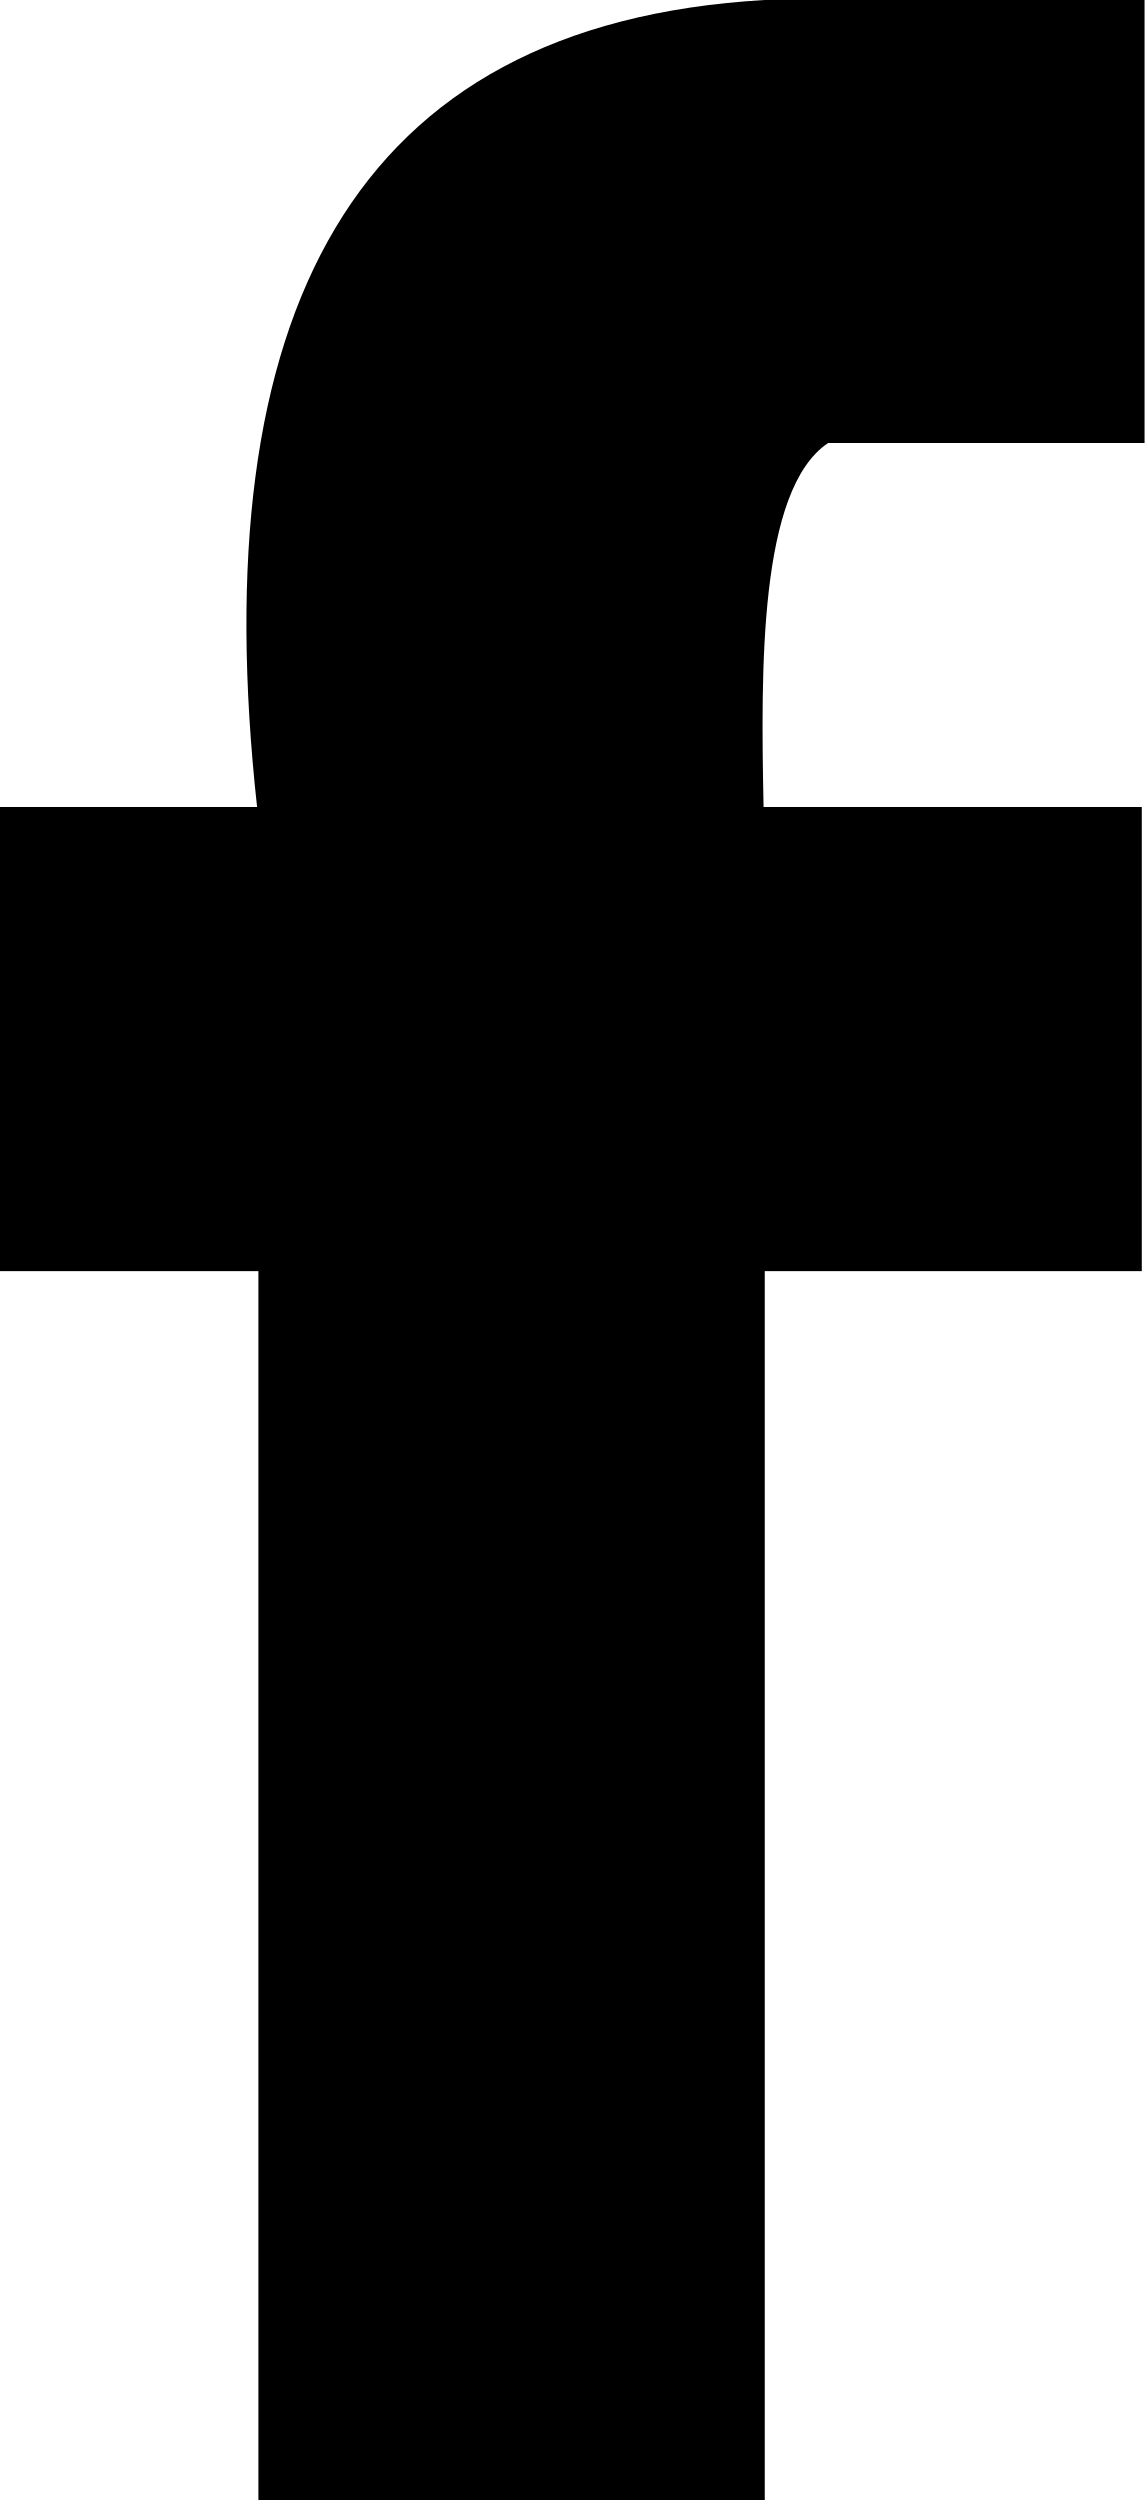
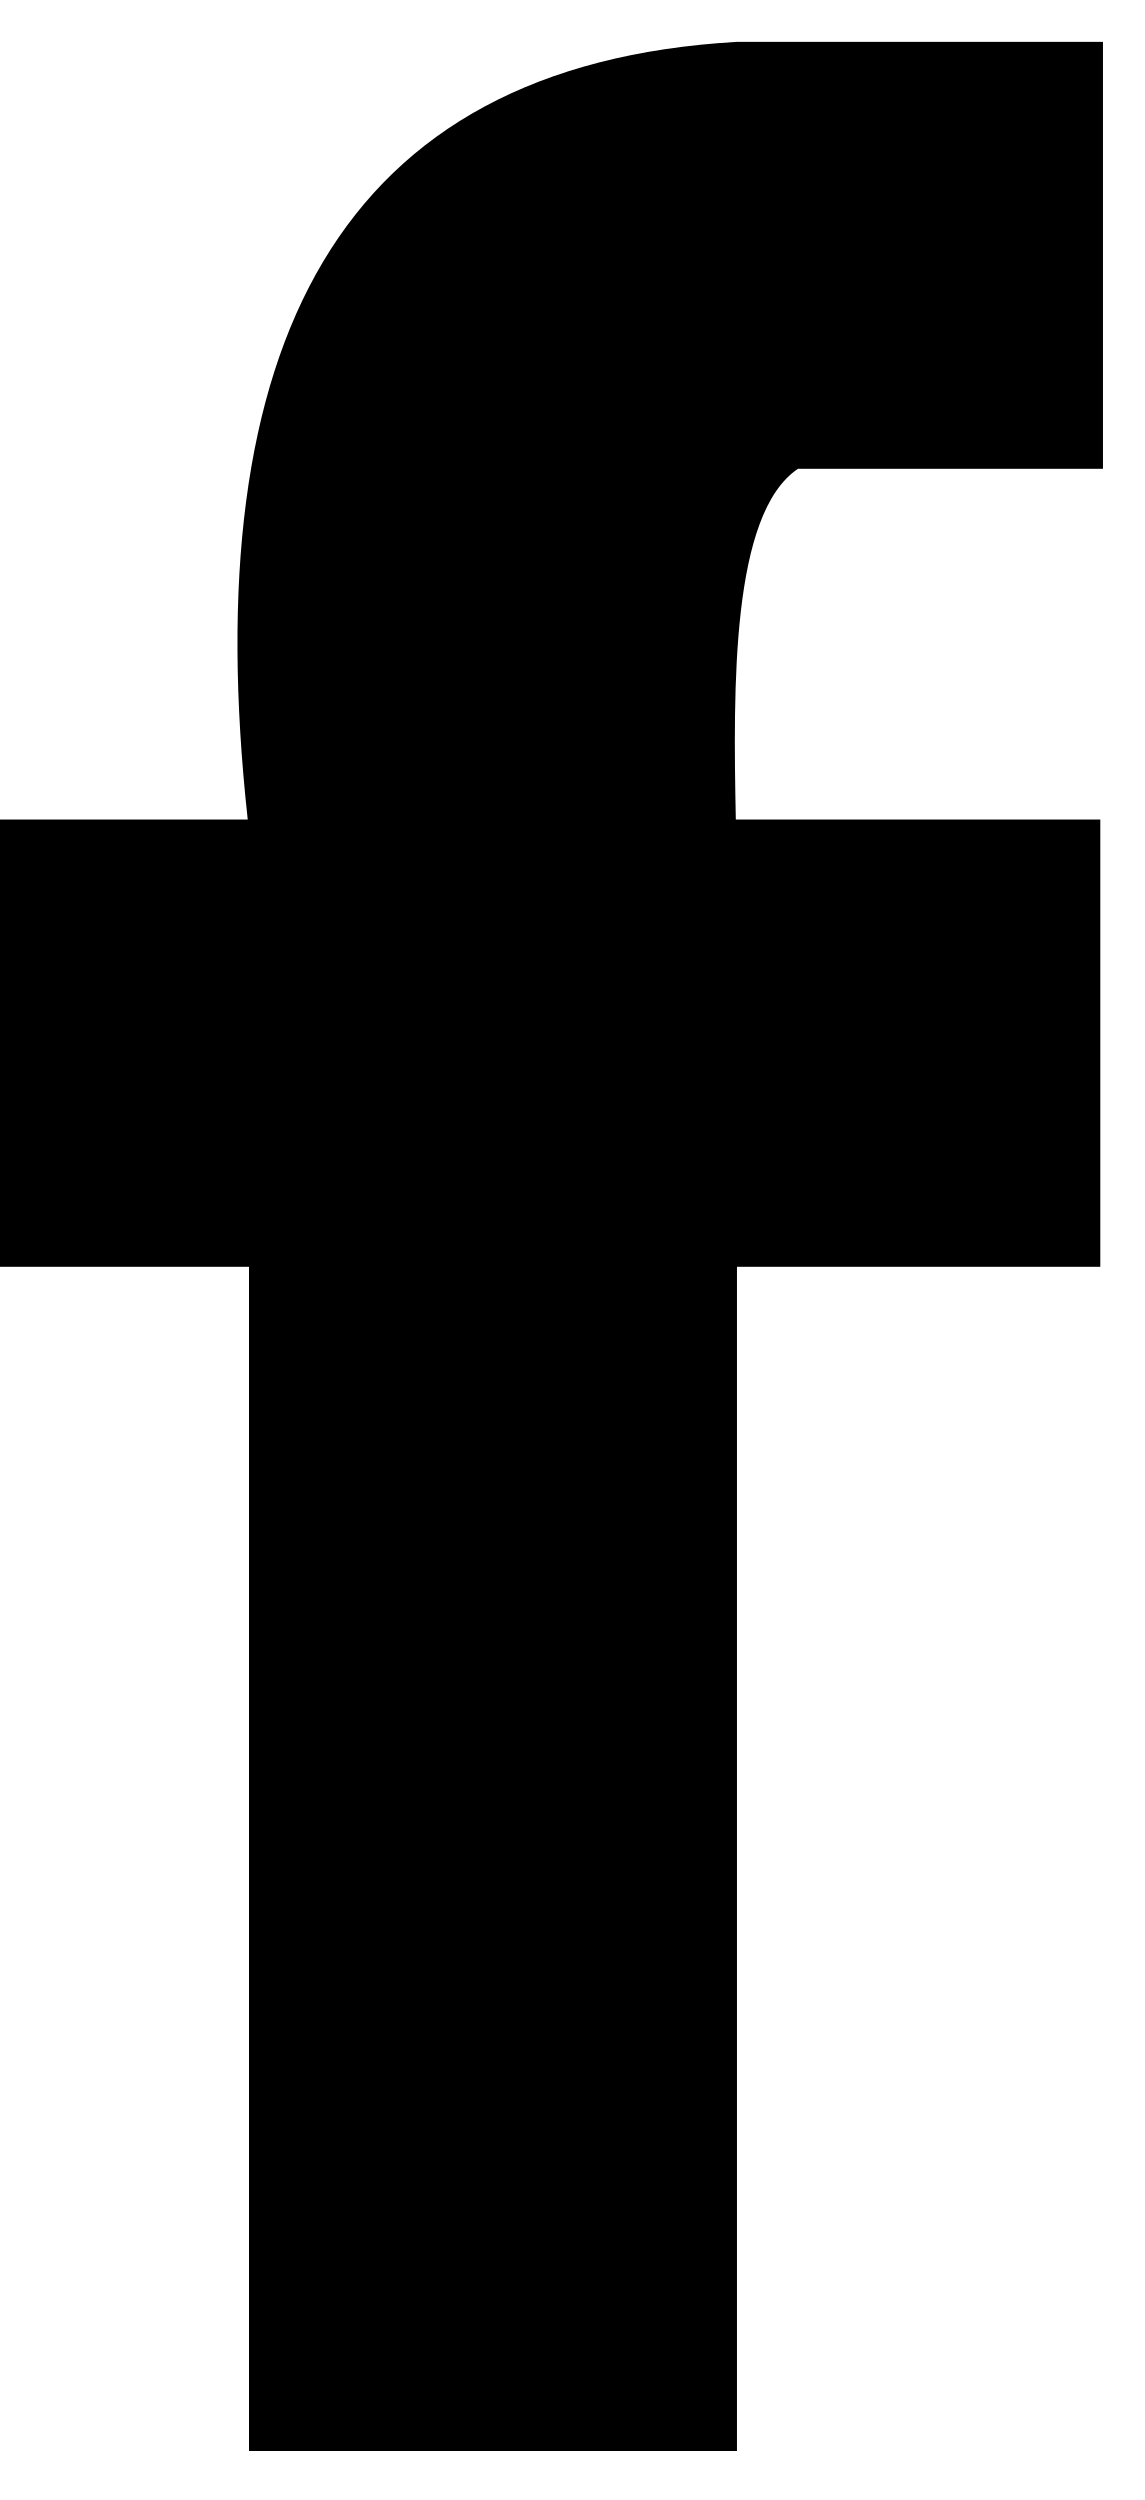
- <svg xmlns="http://www.w3.org/2000/svg" version="1" width="8.673" height="18.944">
+ <svg xmlns="http://www.w3.org/2000/svg" version="1" width="8.673" height="18.944" viewBox="0 0 9 19">
  <path d="M6.275 3.357h2.398V0H5.795C2.656.181 1.54 2.387 1.948 6.115H0v3.517h1.958v9.312h3.837V9.632h2.857V6.115H5.786c-.021-1.045-.036-2.406.489-2.758z" />
</svg>
